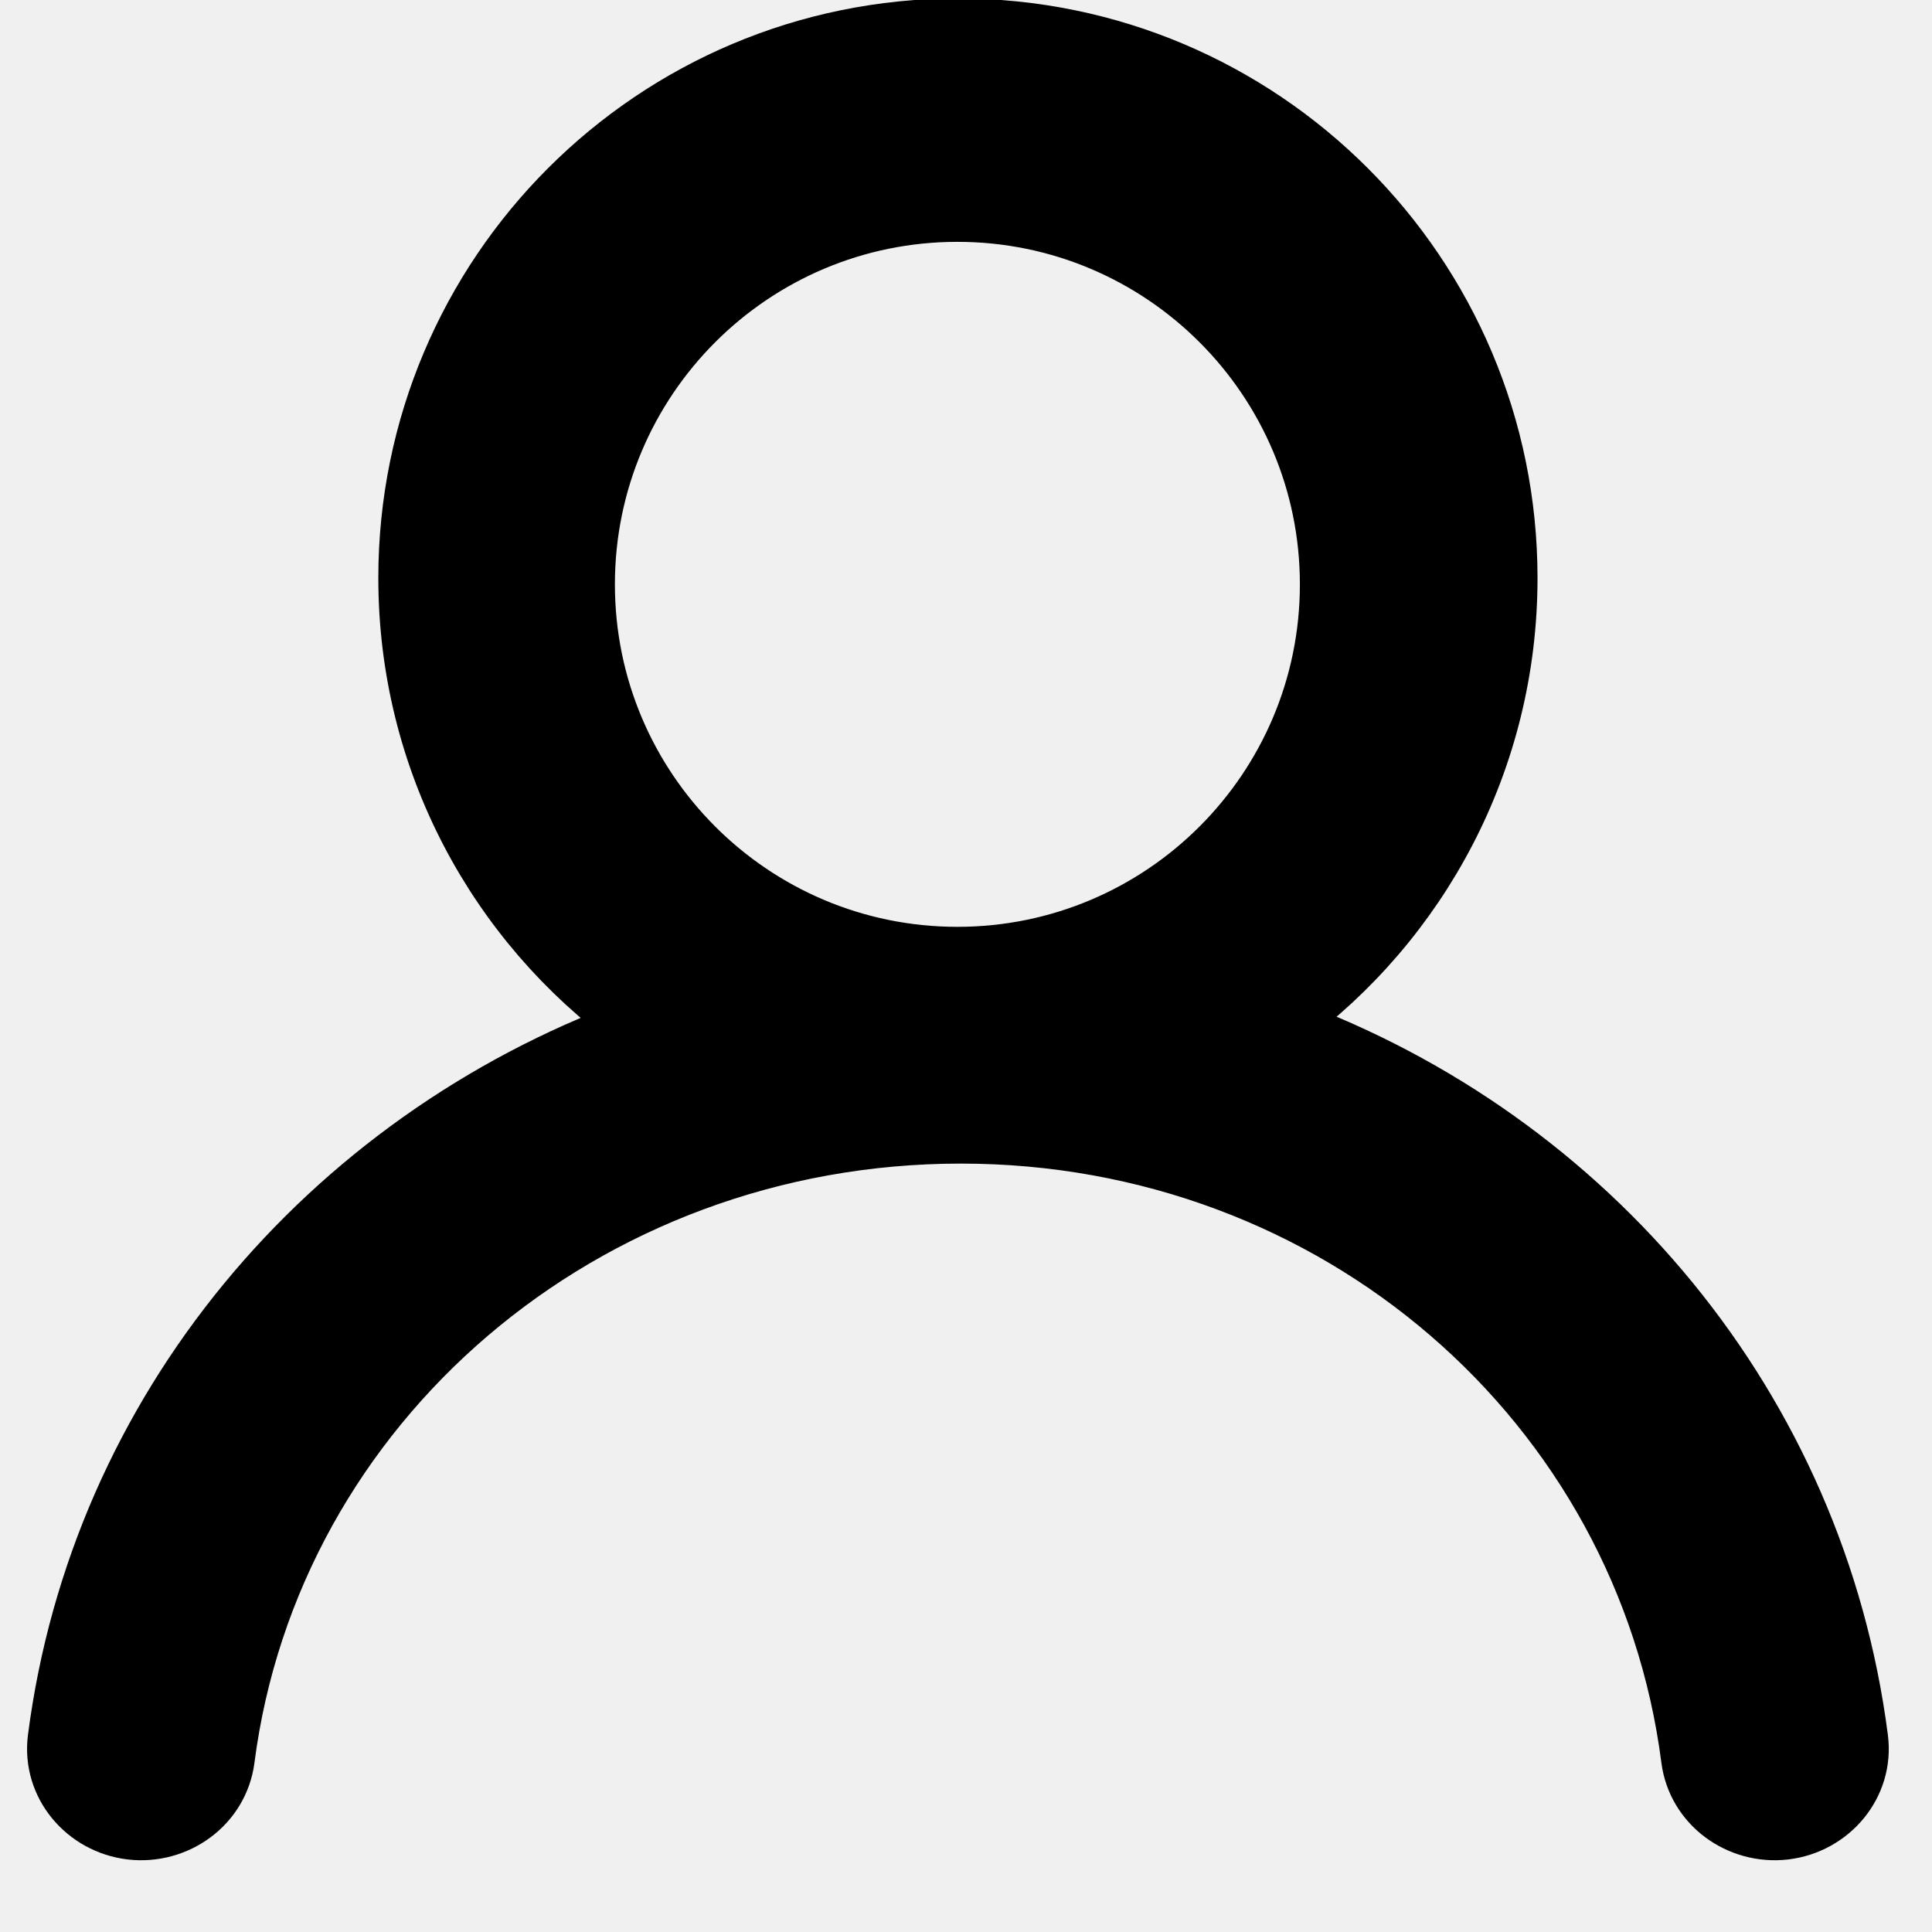
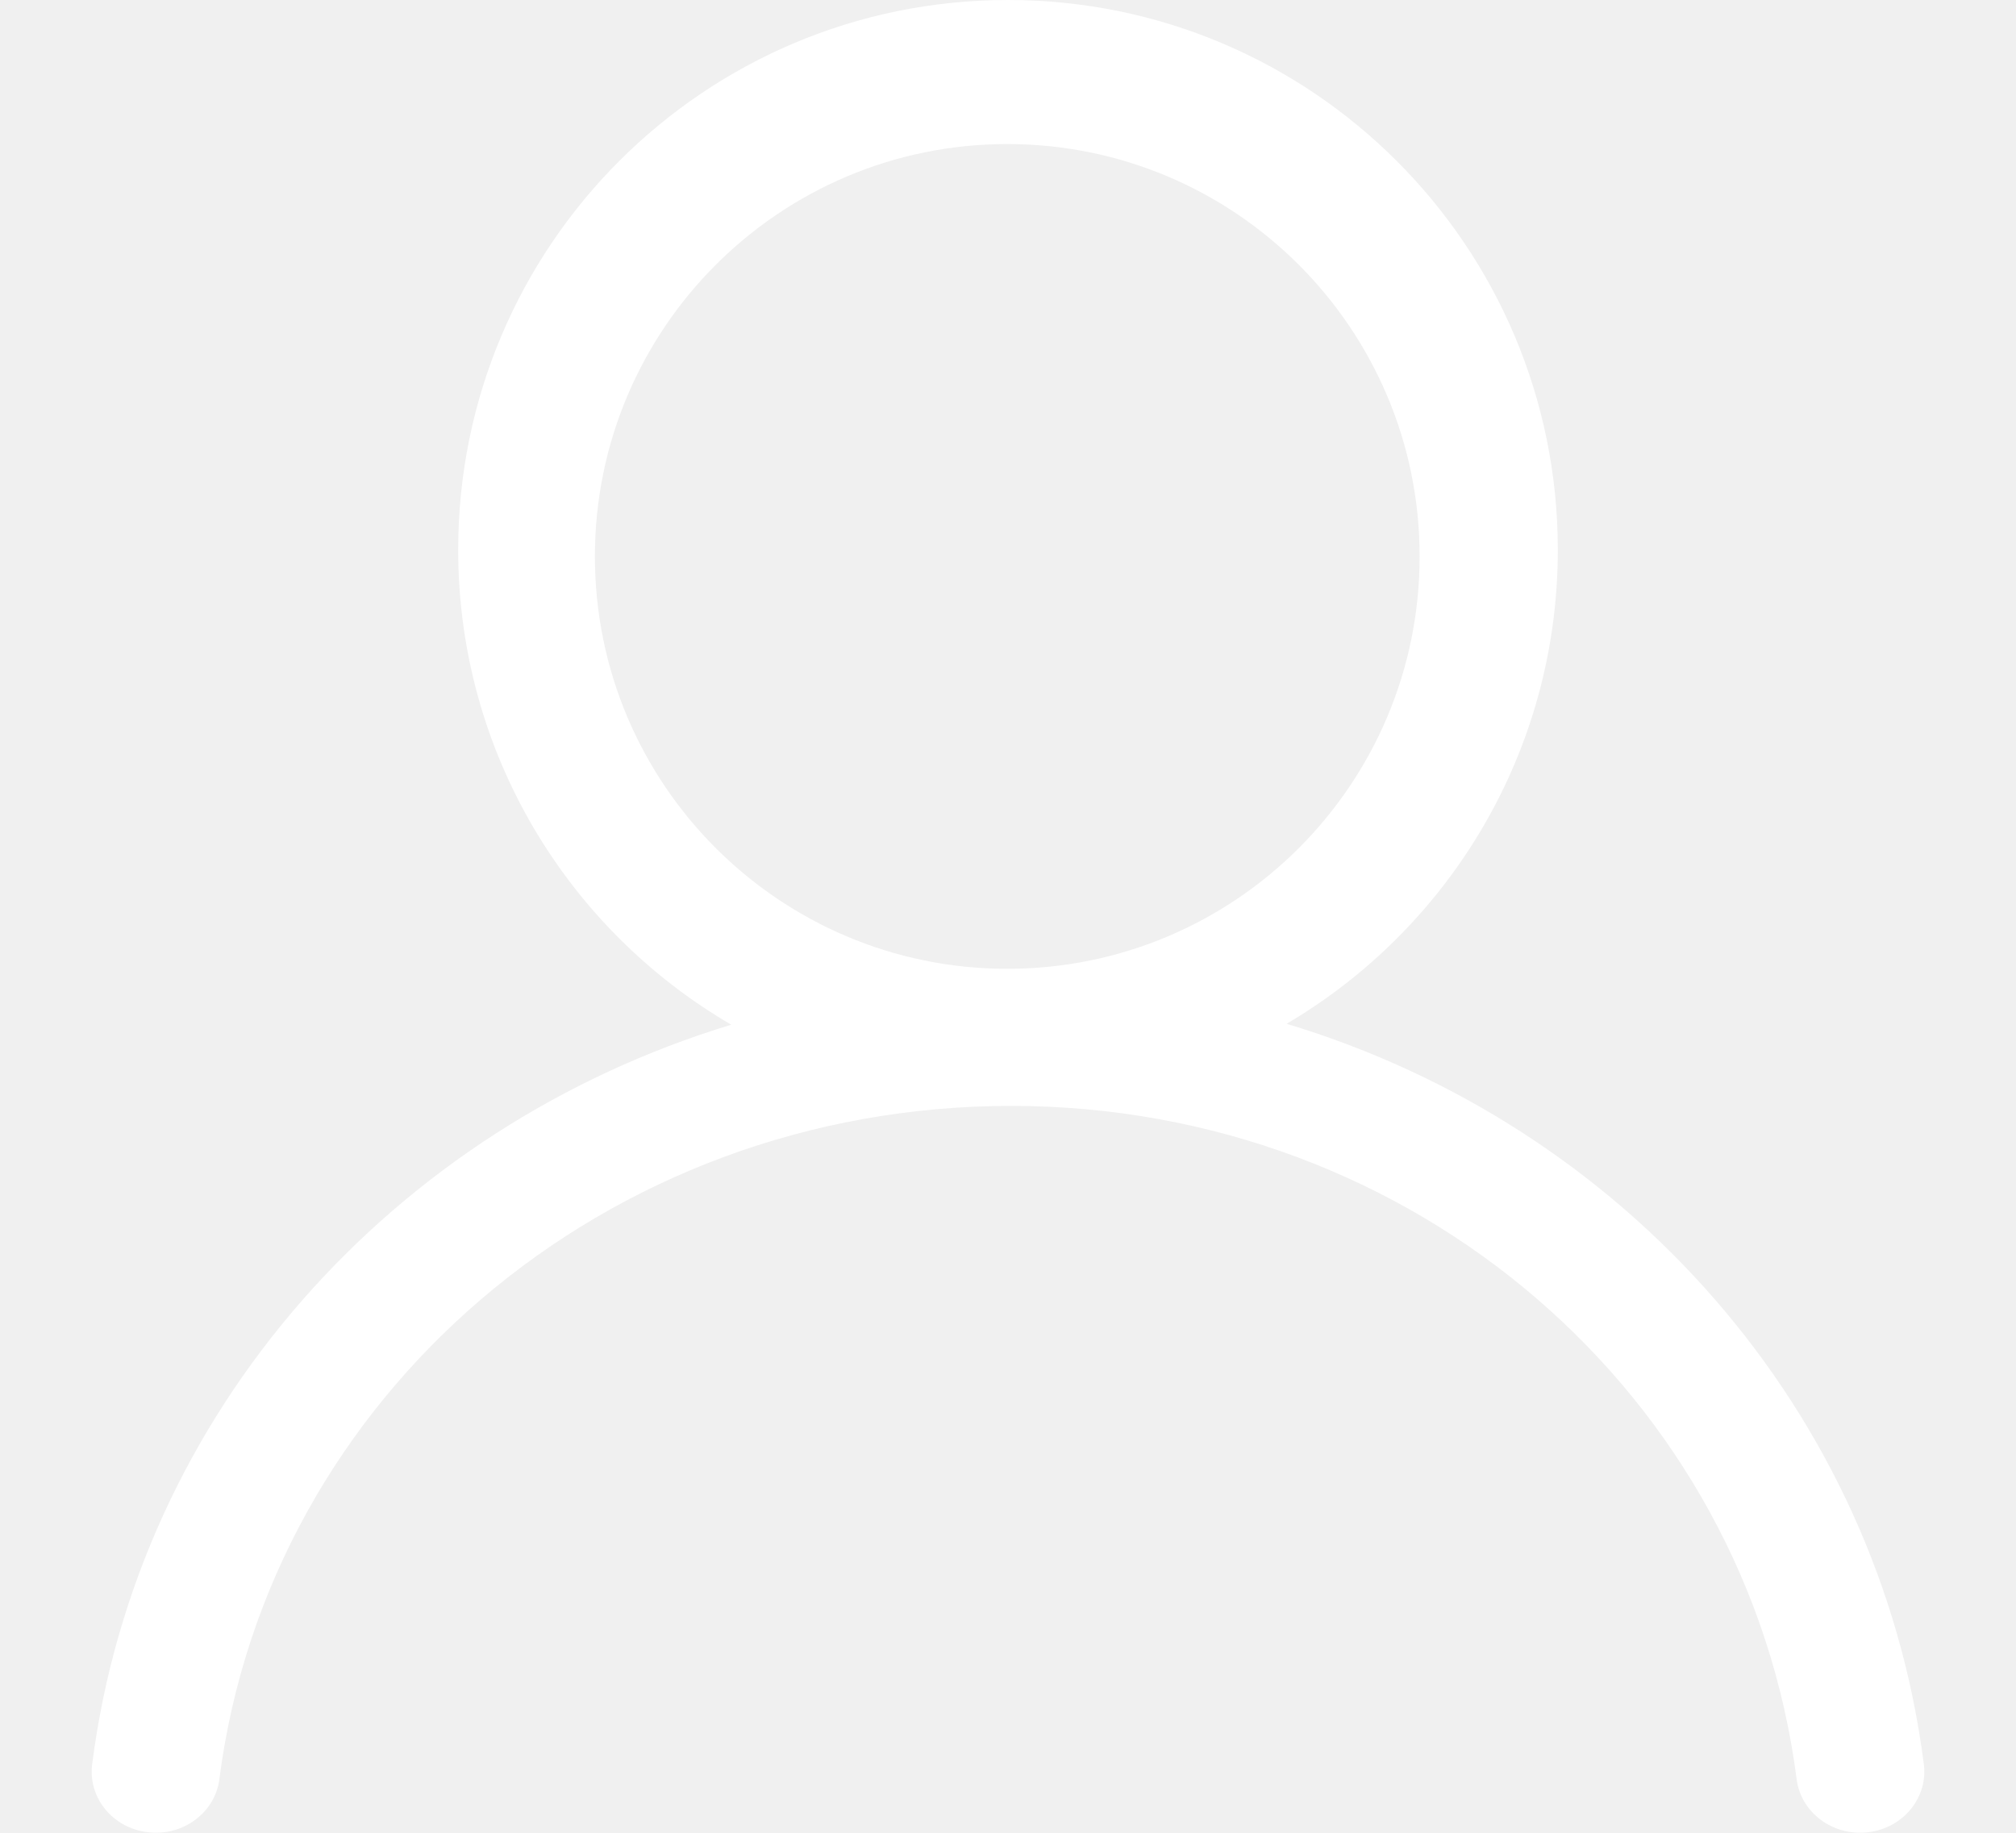
- <svg xmlns="http://www.w3.org/2000/svg" width="11" height="11" viewBox="0 0 11 11" fill="none">
-   <path d="M7.551 3.327C7.551 4.487 6.61 5.427 5.451 5.427C4.291 5.427 3.351 4.487 3.351 3.327C3.351 2.168 4.291 1.227 5.451 1.227C6.61 1.227 7.551 2.168 7.551 3.327ZM8.604 3.291C8.604 1.551 7.194 0.141 5.454 0.141C3.714 0.141 2.304 1.551 2.304 3.291C2.304 4.339 2.816 5.267 3.603 5.839C1.852 6.485 0.55 8.018 0.308 9.897C0.273 10.169 0.476 10.406 0.744 10.438C1.011 10.469 1.265 10.288 1.3 10.017C1.56 8.004 3.33 6.475 5.471 6.475C7.6 6.475 9.348 7.999 9.608 10.017C9.643 10.288 9.897 10.469 10.164 10.438C10.432 10.406 10.635 10.169 10.6 9.897C10.357 8.011 9.063 6.475 7.314 5.833C8.096 5.26 8.604 4.335 8.604 3.291Z" fill="black" stroke="black" stroke-width="0.3" />
+ <svg xmlns="http://www.w3.org/2000/svg" width="11" height="10" viewBox="0 0 11 10" fill="none">
+   <path d="M5.496 5.286C6.739 5.286 7.746 4.279 7.746 3.036C7.746 1.794 6.739 0.786 5.496 0.786C4.254 0.786 3.246 1.794 3.246 3.036C3.246 4.279 4.254 5.286 5.496 5.286ZM5.5 0C7.157 0 8.5 1.343 8.5 3C8.5 4.102 7.906 5.065 7.02 5.586C8.864 6.141 10.249 7.695 10.497 9.625C10.521 9.808 10.384 9.975 10.193 9.997C10.001 10.02 9.826 9.89 9.803 9.707C9.533 7.612 7.718 6.034 5.517 6.034C3.305 6.034 1.467 7.615 1.197 9.707C1.174 9.89 0.999 10.02 0.807 9.997C0.615 9.975 0.479 9.808 0.503 9.625C0.75 7.703 2.143 6.152 3.99 5.591C3.099 5.072 2.5 4.106 2.5 3C2.5 1.343 3.843 0 5.5 0Z" fill="white" />
</svg>
